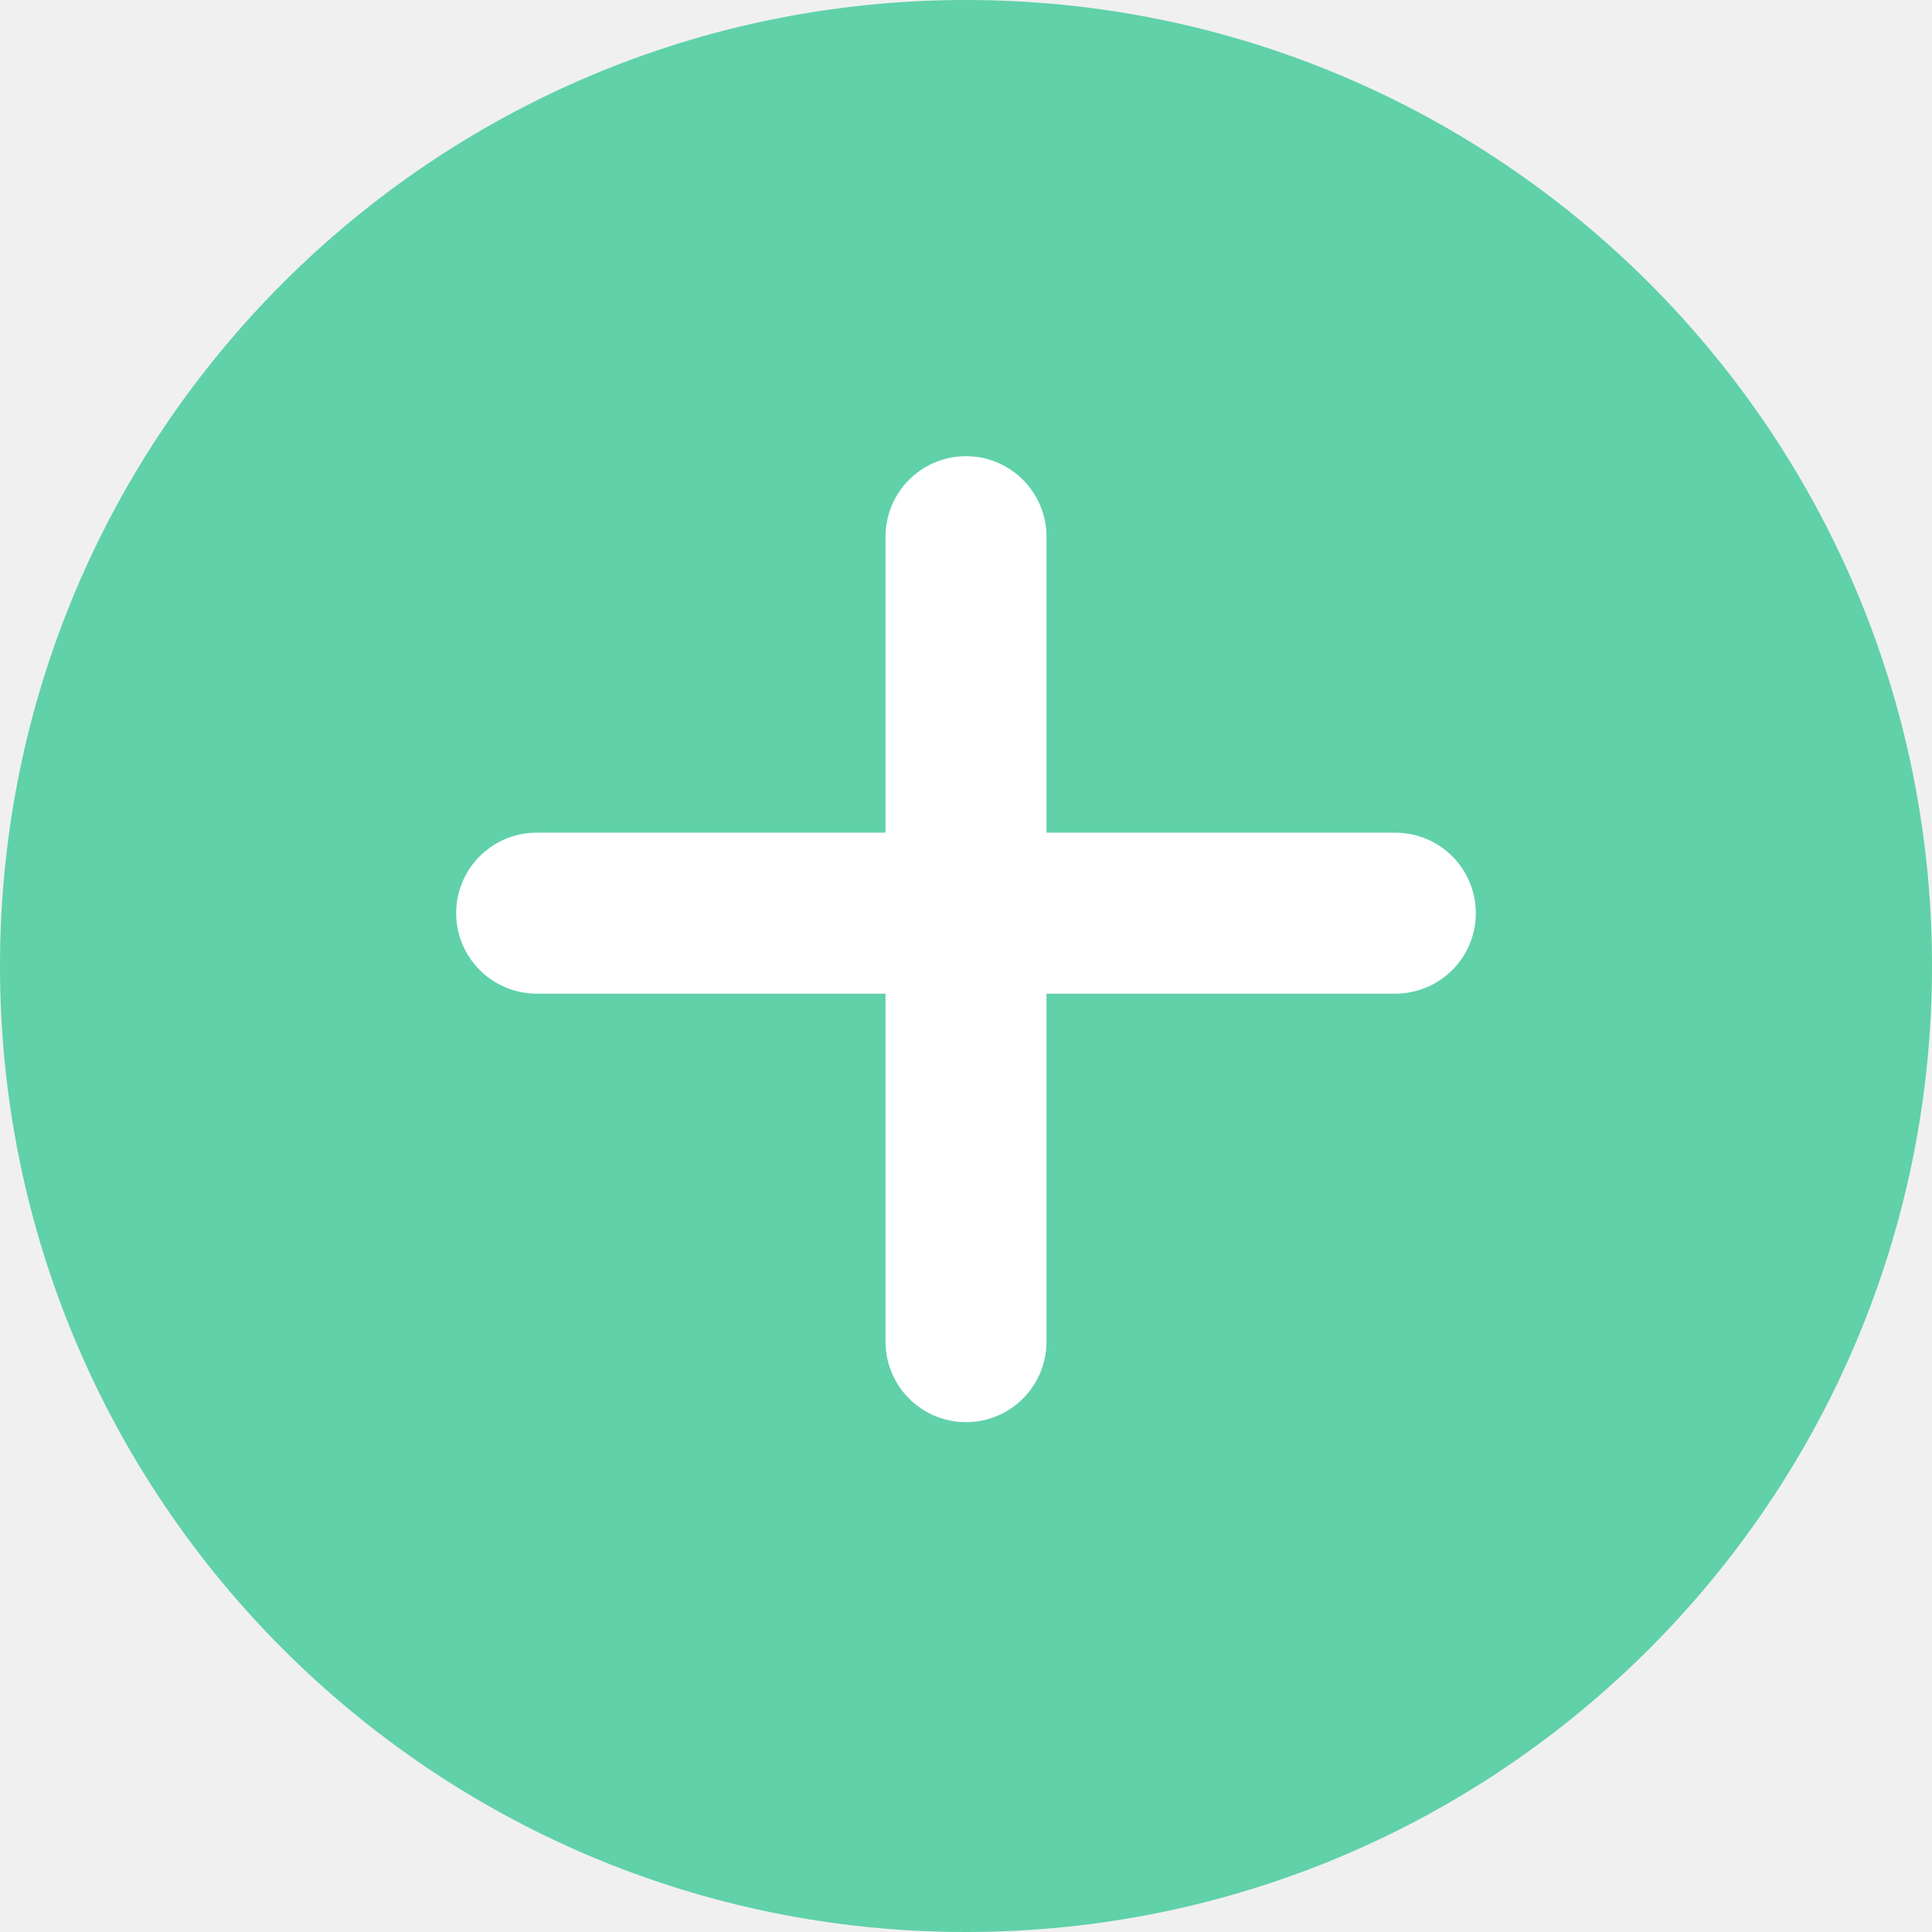
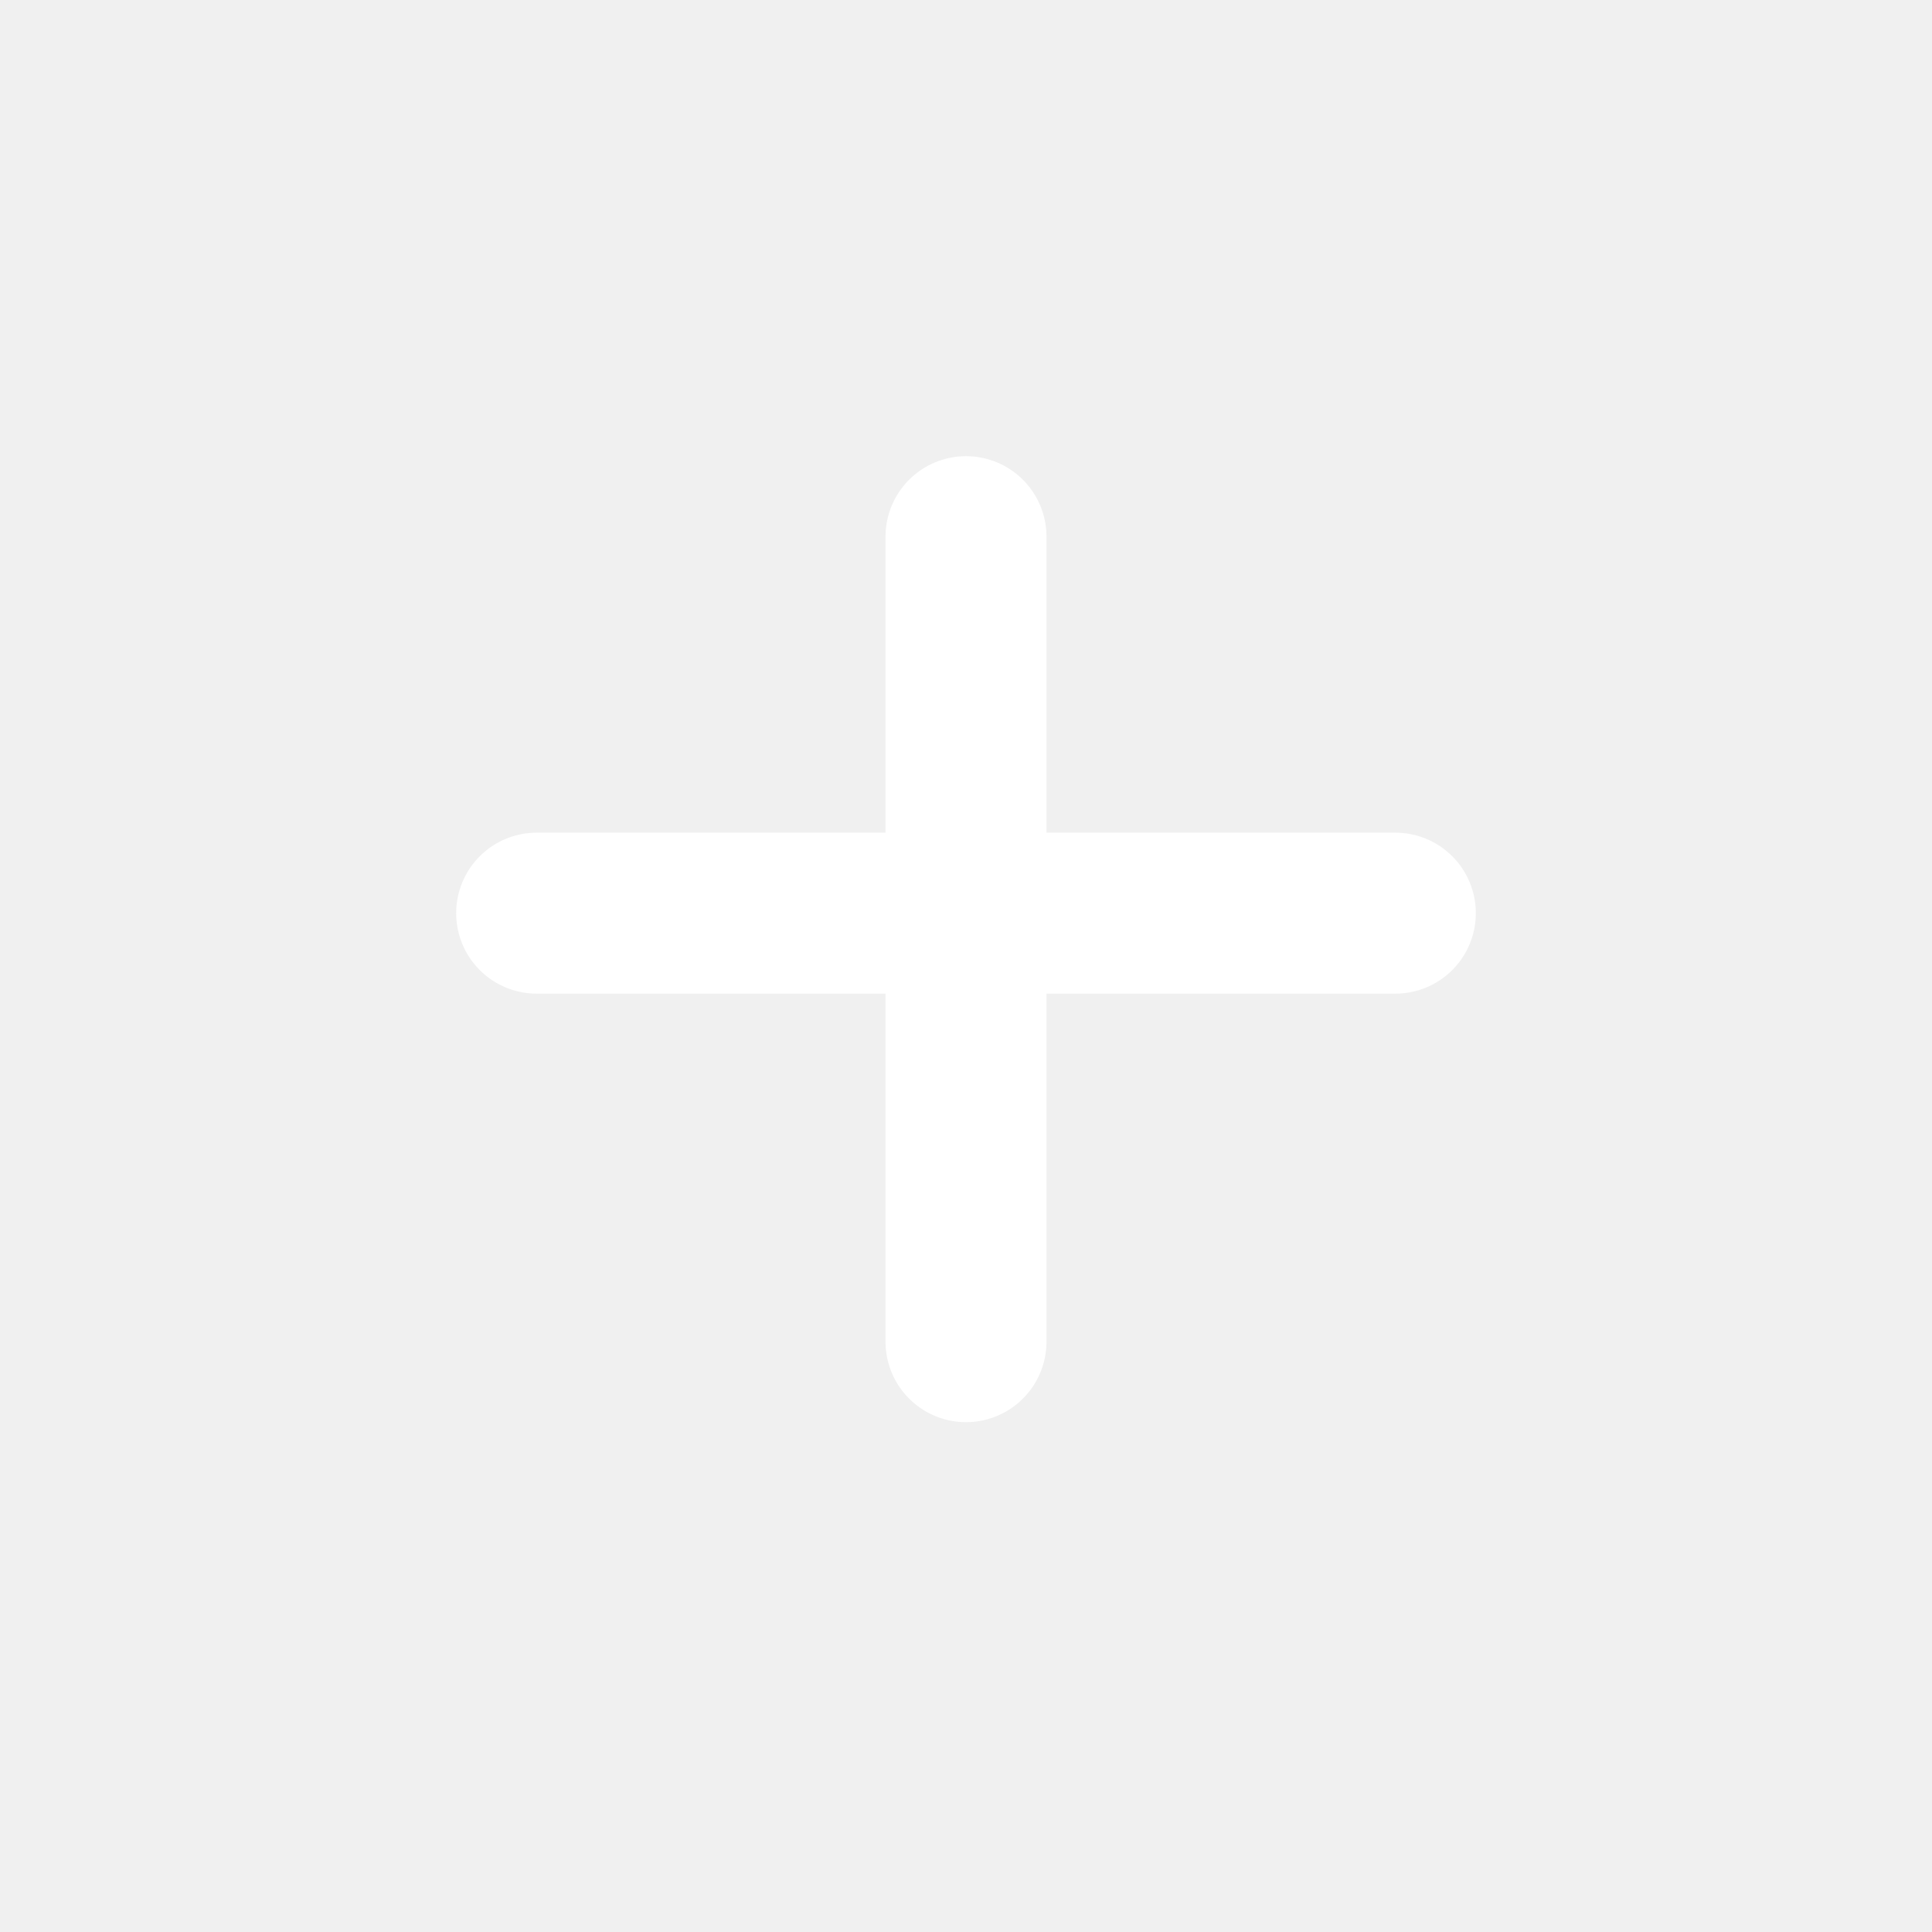
<svg xmlns="http://www.w3.org/2000/svg" width="40" height="40" viewBox="0 0 40 40" fill="none">
-   <circle cx="20" cy="20" r="20" fill="#60D1A9" />
+   <circle cx="20" cy="20" r="20" fill="$main-color" />
  <path d="M28.889 18.906L11.111 18.906" stroke="white" stroke-width="3.333" stroke-linecap="round" stroke-linejoin="round" />
  <path d="M20 27.778L20 11.111" stroke="white" stroke-width="3.333" stroke-linecap="round" stroke-linejoin="round" />
</svg>
